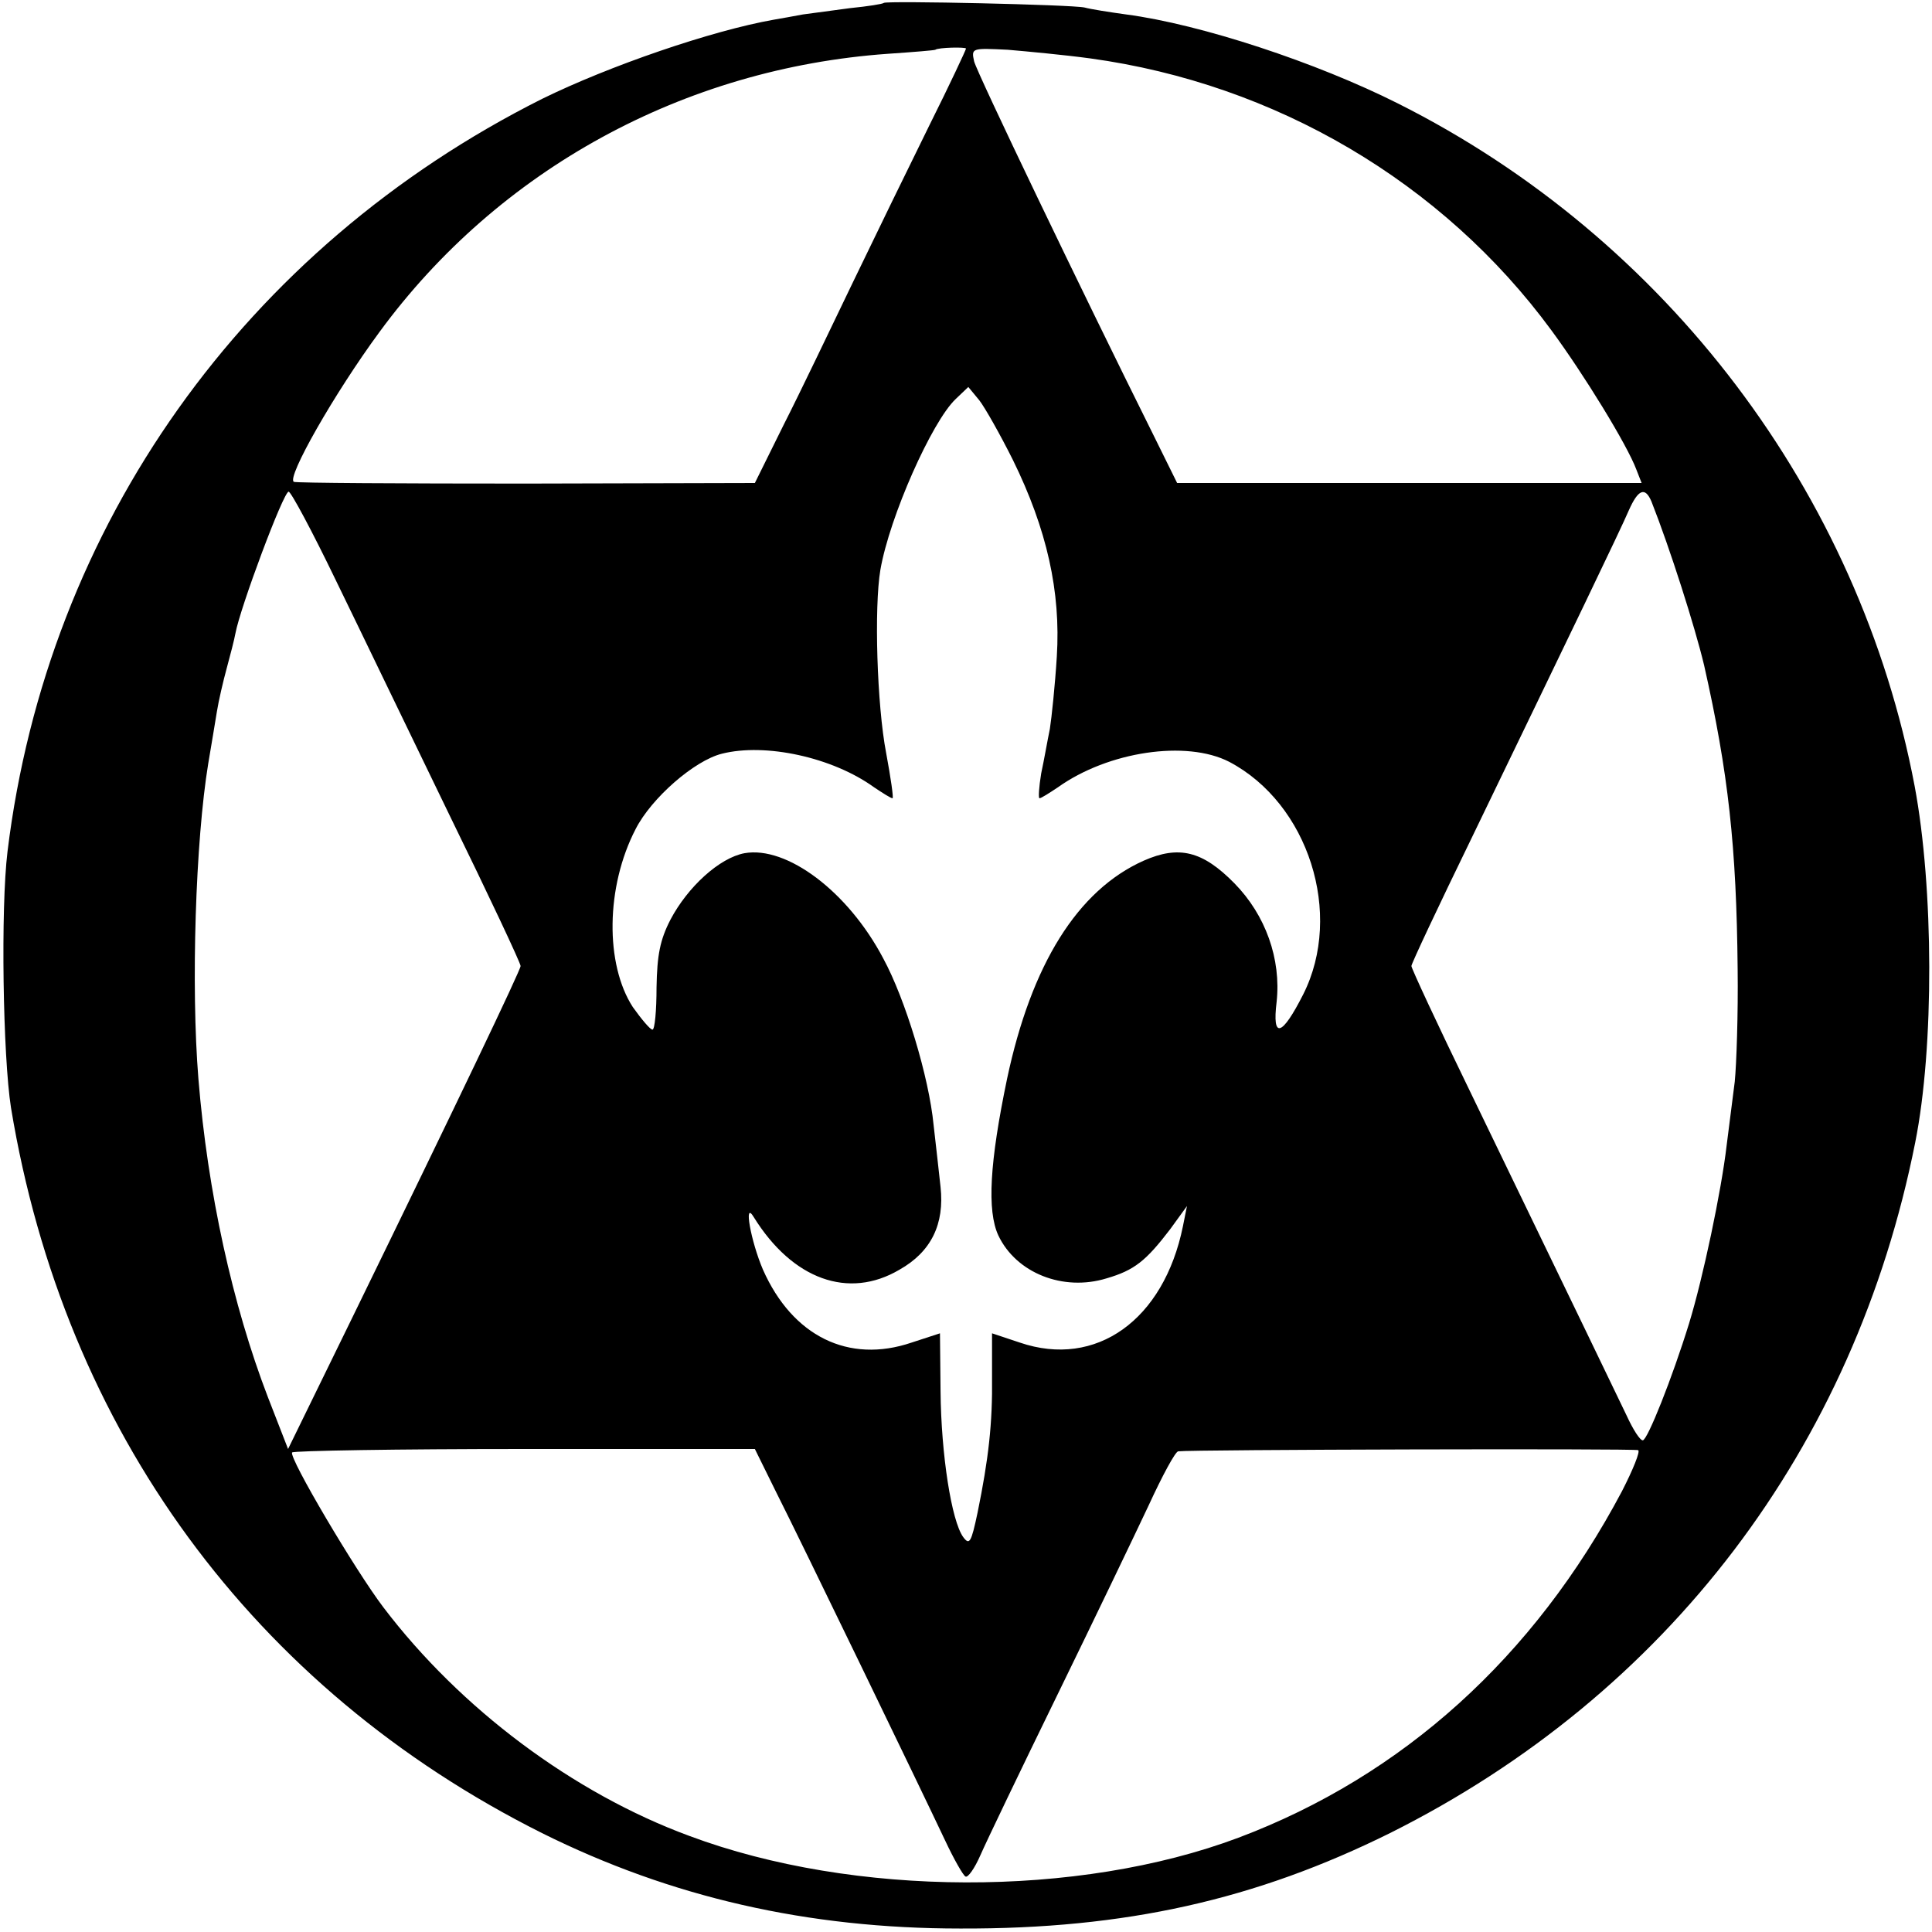
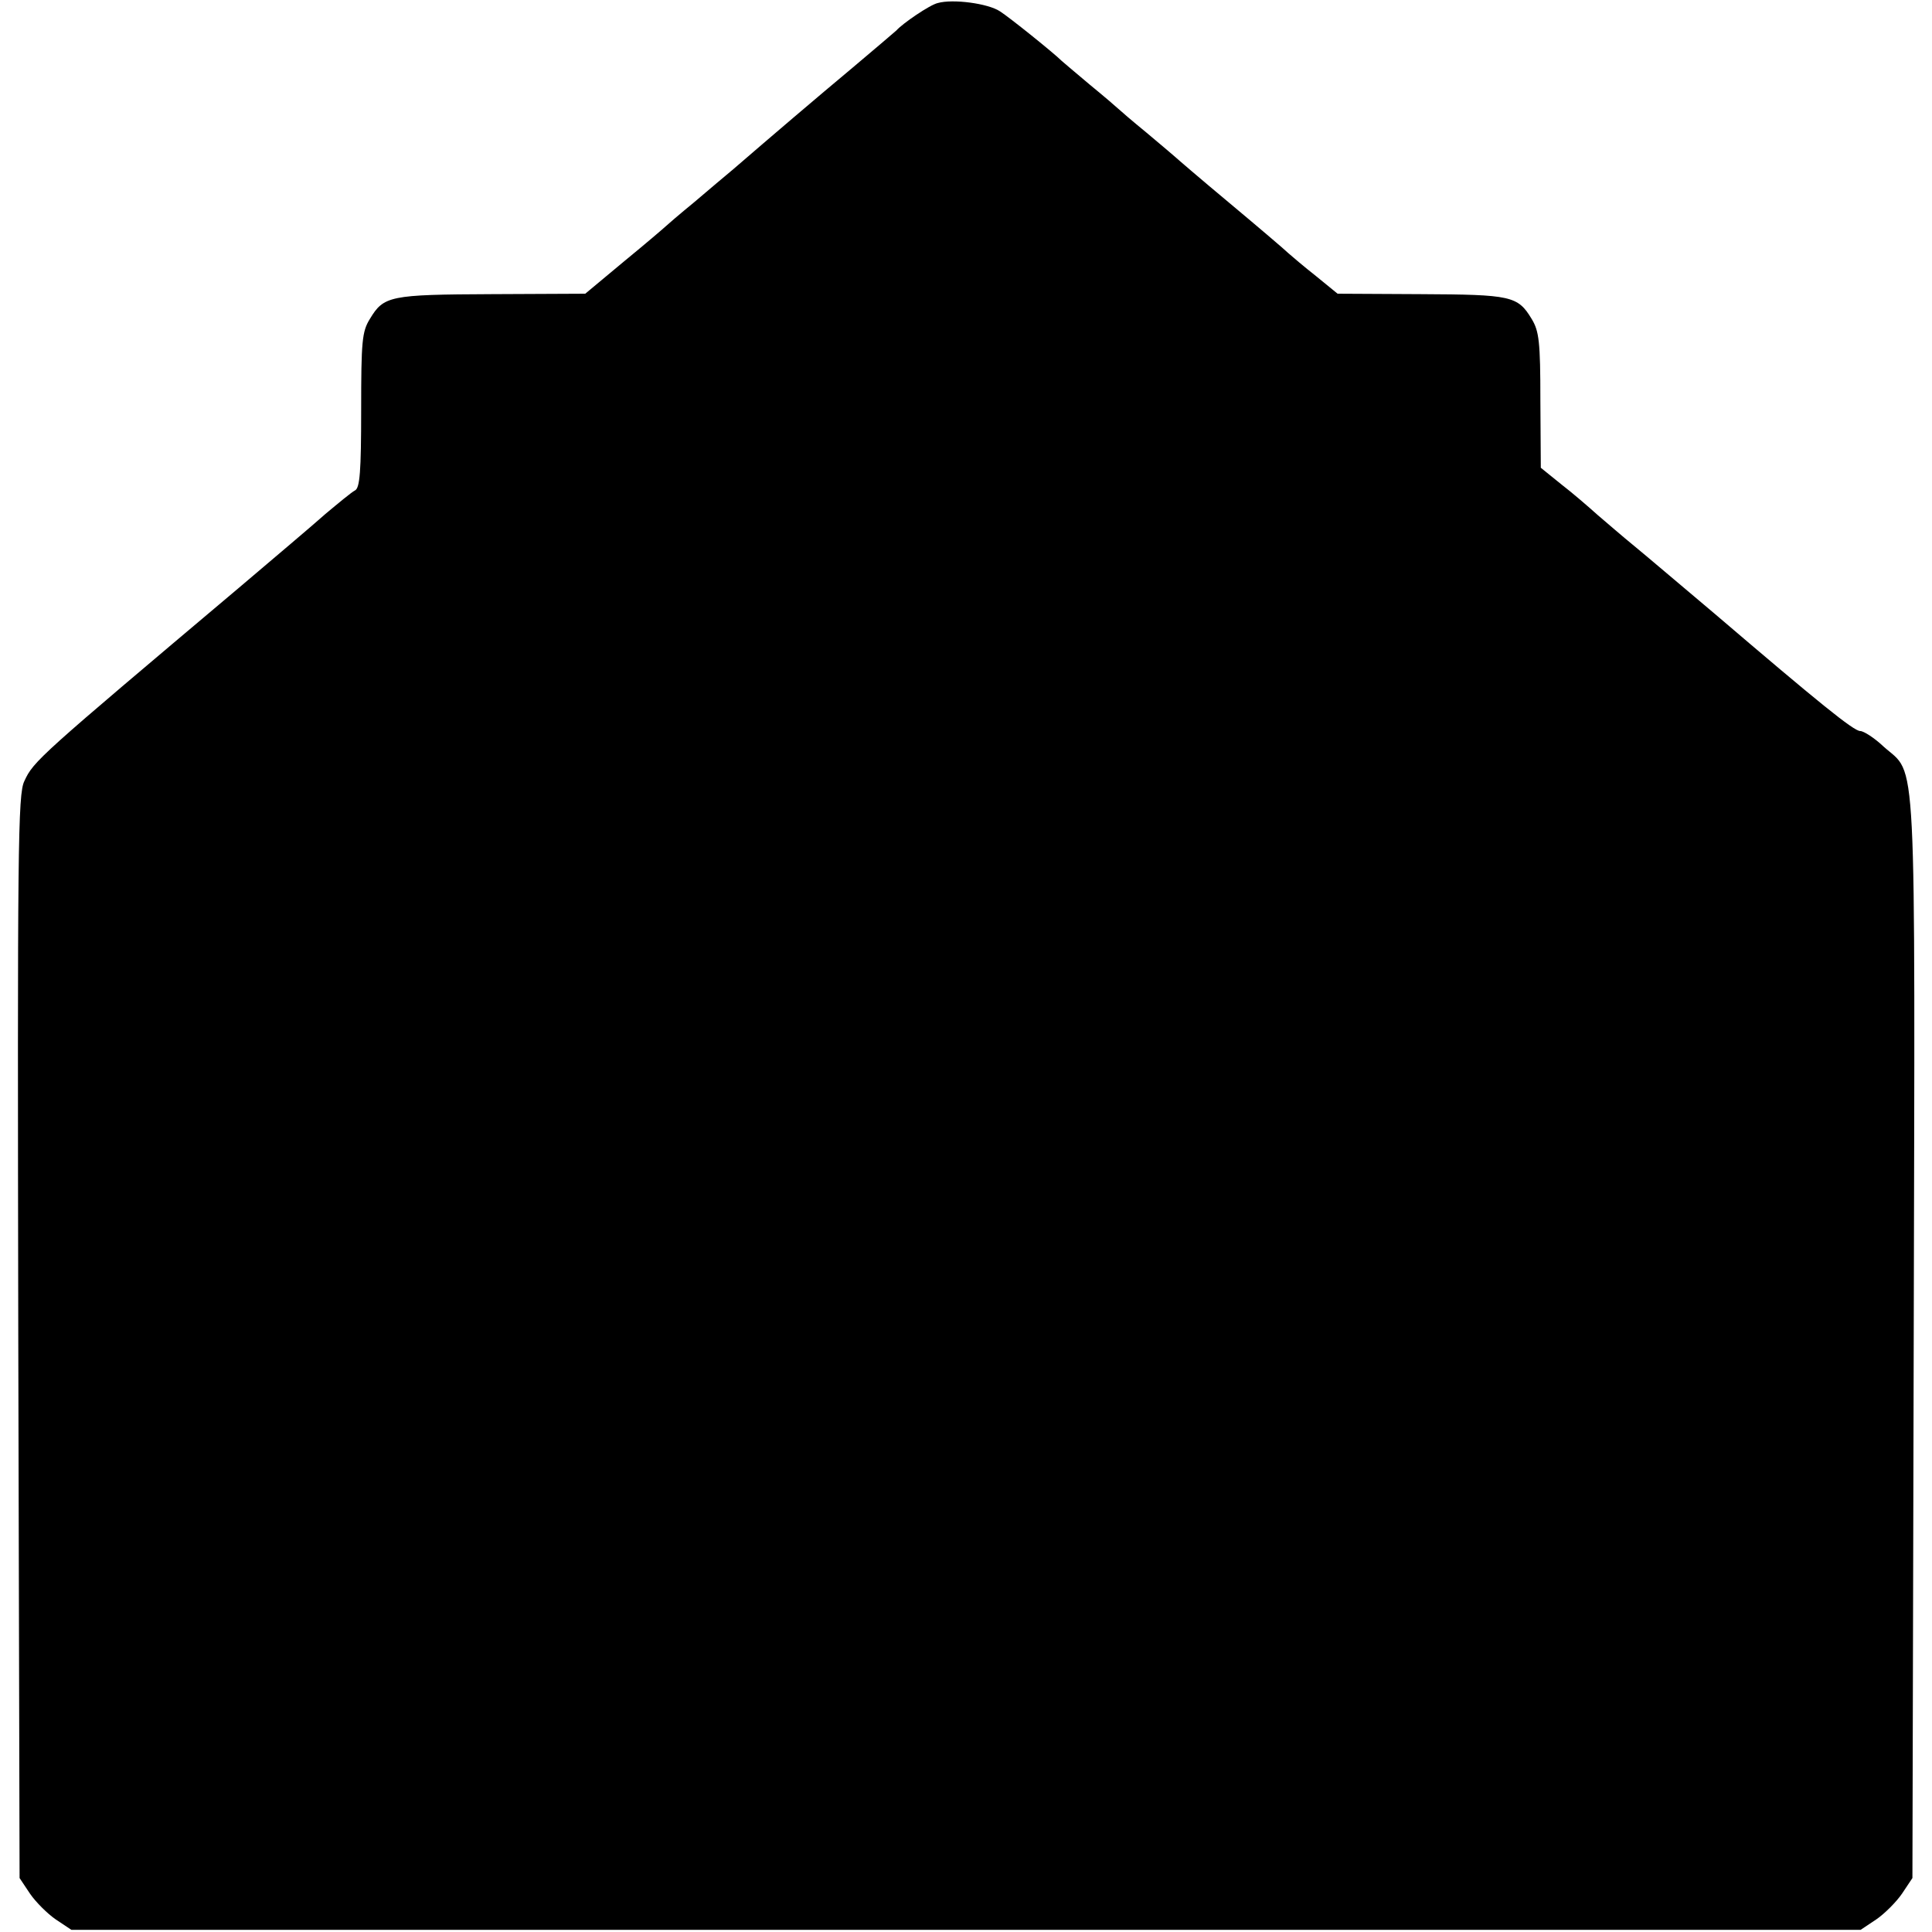
- <svg xmlns="http://www.w3.org/2000/svg" version="1" width="445.333" height="445.333" viewBox="0 0 334 334">
-   <path d="M152.8.5c-.2.2-2.8.6-5.8.9-3 .4-6.7.9-8.2 1.1-1.6.3-3.8.7-5 .9-10.8 1.9-28.5 8-40.1 13.7C42.3 42.9 8.2 90.8 1.3 147.2c-1.2 9.8-.8 35.4.6 44.3 9.2 55.8 41.9 100.4 91.8 125.4 22.3 11.1 45.9 16.5 72.3 16.5 28.6.1 51.1-5 74.3-16.5 48-24 80.3-66.6 90.8-119.4 3.3-16.5 3.2-44-.1-61.6-9.6-50.7-42.9-94.7-89.3-118-14.1-7.1-34.1-13.7-47-15.4-2.9-.4-6.1-.9-7.2-1.2-2.2-.5-34.2-1.2-34.7-.8zM167 8.4c0 .2-2.8 6.2-6.3 13.2-3.5 7.1-9.5 19.4-13.3 27.3-3.8 7.9-9.1 19-11.9 24.5l-5 10.1-39.5.1c-21.7 0-39.8-.1-40.2-.3-1.3-.7 7-15.3 14.8-25.9 20.6-28.1 52.6-45.6 87.9-48.1 4.4-.3 8.1-.6 8.2-.7.5-.4 5.3-.5 5.3-.2zm21.5 1.7c32 4.4 60.9 21.4 79.7 47 5.6 7.6 13.1 19.8 14.7 24.1l.9 2.3H203.5l-4.2-8.5c-12.3-24.7-30.4-62.4-30.9-64.4-.5-2.3-.4-2.3 5.8-2 3.5.3 9.9.9 14.3 1.5zm-13.4 69.4c5.9 12 8.3 22.8 7.6 34-.3 4.9-.9 10.6-1.2 12.5-.4 1.9-1 5.4-1.5 7.7-.4 2.4-.5 4.3-.3 4.3.3 0 1.7-.9 3.2-1.9 8.7-6.2 22.2-8.2 29.6-4.4 13.7 7.2 19.8 26.3 12.8 40.2-3.7 7.3-5.4 7.8-4.6 1.3.8-7.4-1.9-15-7.3-20.5-5.5-5.6-9.6-6.6-15.7-3.9-11.4 5.1-19.4 17.9-23.6 37.7-3 14.4-3.5 22.8-1.5 27.1 3.1 6.5 11.2 9.7 18.7 7.4 4.8-1.4 6.8-3 11-8.5l2.9-4-.7 3.5c-3.3 16.2-15 24.6-28.2 20.1l-4.8-1.6v7.5c.1 8.1-.6 14.2-2.5 23.5-1.1 5.2-1.4 5.7-2.5 4.2-2-2.8-3.8-14.2-3.9-25.2l-.1-10-4.9 1.6c-10.9 3.7-20.6-1.1-25.7-12.6-2.1-4.9-3.4-12.1-1.6-9.1 6.7 10.8 16.4 14.3 25.2 9.1 5.5-3.1 7.8-7.9 7.1-14.3-.3-2.6-.8-7.4-1.2-10.7-.8-8.3-4.9-21.8-8.7-28.8-6.1-11.6-16.7-19.5-24-18.2-4.3.8-9.8 5.8-12.8 11.5-1.8 3.5-2.3 6.1-2.4 11.7 0 4-.3 7.3-.7 7.3-.4 0-1.9-1.8-3.4-3.9-4.8-7.4-4.7-20.8.5-30.8 2.7-5.3 10.1-11.8 14.9-13 7.5-1.9 19.1.6 26.3 5.8 1.5 1 2.9 1.9 3.2 1.9.2 0-.3-3.5-1.1-7.8-1.6-8.3-2.1-25.2-1-31.7 1.6-9.2 8.9-25.6 13-29.5l2.2-2.1 1.9 2.3c1 1.3 3.6 5.9 5.8 10.3zM58 100.2c4.1 8.4 12.9 26.7 19.7 40.7C84.5 154.8 90 166.5 90 167c0 .7-10.9 23.5-29.2 61l-11 22.5-3.5-9c-6.1-15.9-10.4-35.4-12-55-1.3-16-.5-41.1 1.7-54.5.5-3 1.2-7.1 1.5-9 .3-1.9 1.1-5.3 1.7-7.5.6-2.2 1.3-4.9 1.5-6 .8-4.4 8.3-24.5 9.2-24.5.4 0 4.1 6.9 8.1 15.2zm227.5-13.5c3.2 8.1 7.5 21.6 9.1 28.3 4.2 18.6 5.6 31.4 5.8 52.5.1 7.7-.2 16.5-.5 19.5-.4 3-1 8-1.4 11-.9 7.8-4.1 23-6.5 30.8-2.9 9.4-7.2 20.2-8 20.2-.5 0-1.7-1.9-2.8-4.3-2-4.2-8.2-17-27.1-56.1-5.6-11.5-10.1-21.2-10.1-21.6 0-.4 4.7-10.4 10.4-22.1 17.3-35.8 25.7-53.2 27.2-56.7 1.6-3.6 2.8-4.1 3.9-1.5zM134.2 258c4.2 8.3 25 51.3 29.2 60.2 1.5 3.2 3.1 6 3.5 6.2.4.3 1.6-1.4 2.6-3.7 1-2.3 7-14.8 13.3-27.7 6.3-12.9 13.4-27.7 15.8-32.8 2.3-5 4.6-9.3 5.1-9.3 2.1-.3 78.9-.5 79.5-.2.4.2-.9 3.4-2.8 7.1-15.2 28.7-37.9 49.2-66.3 59.9-27.7 10.4-66.5 10.3-94.9-.3-20.1-7.4-39.6-22-52.9-39.5-4.8-6.3-16.4-25.9-15.8-26.8.2-.3 18.2-.6 40.2-.6h39.8l3.7 7.5z" />
+ <svg xmlns="http://www.w3.org/2000/svg" version="1" width="592" height="592" viewBox="0 0 444 444">
+   <path d="M215.5.7c-1.8.4-8.1 4.7-9.5 6.3-.3.3-4.8 4.1-10 8.5-8.5 7.1-18.7 15.8-27.5 23.4-1.7 1.4-5.7 4.8-9 7.6-3.3 2.7-6.2 5.2-6.5 5.5-.3.3-4.5 3.9-9.5 8l-9 7.5-21.5.1c-23.5.1-24.8.4-28 5.7-1.8 2.9-2 5.1-2 20.9 0 14.2-.3 17.9-1.4 18.5-.8.4-3.8 2.9-6.8 5.4C71.9 120.7 63 128.2 55 135 9 173.8 7.7 174.9 5.6 179.5c-1.5 3-1.6 15.1-1.4 127.7l.3 124.4 2.4 3.6c1.3 1.9 4 4.6 5.9 5.9l3.6 2.4h411.2l3.6-2.4c1.9-1.3 4.6-4 5.9-5.9l2.4-3.6.3-124c.3-138.7.8-129.1-6.9-136-2.1-2-4.6-3.6-5.4-3.6-1.5 0-9.5-6.5-33.5-27-7.5-6.3-15.7-13.3-18.4-15.5-2.7-2.2-6.5-5.5-8.5-7.2-2-1.8-5.7-5-8.3-7l-4.7-3.8L354 92c0-13.5-.3-15.9-2-18.7-3.2-5.3-4.7-5.6-25.5-5.7l-19.1-.1-4.9-4c-2.8-2.2-5.6-4.6-6.4-5.3-.7-.7-6.8-5.9-13.5-11.5C276 41.2 270.3 36.3 270 36c-.3-.3-3.2-2.7-6.5-5.5-3.3-2.7-6.2-5.2-6.5-5.5-.3-.3-3.2-2.8-6.5-5.5-3.3-2.8-6.2-5.2-6.5-5.5-1.8-1.8-12-10-14.2-11.4C227.1.8 219-.3 215.5.7z" />
</svg>
